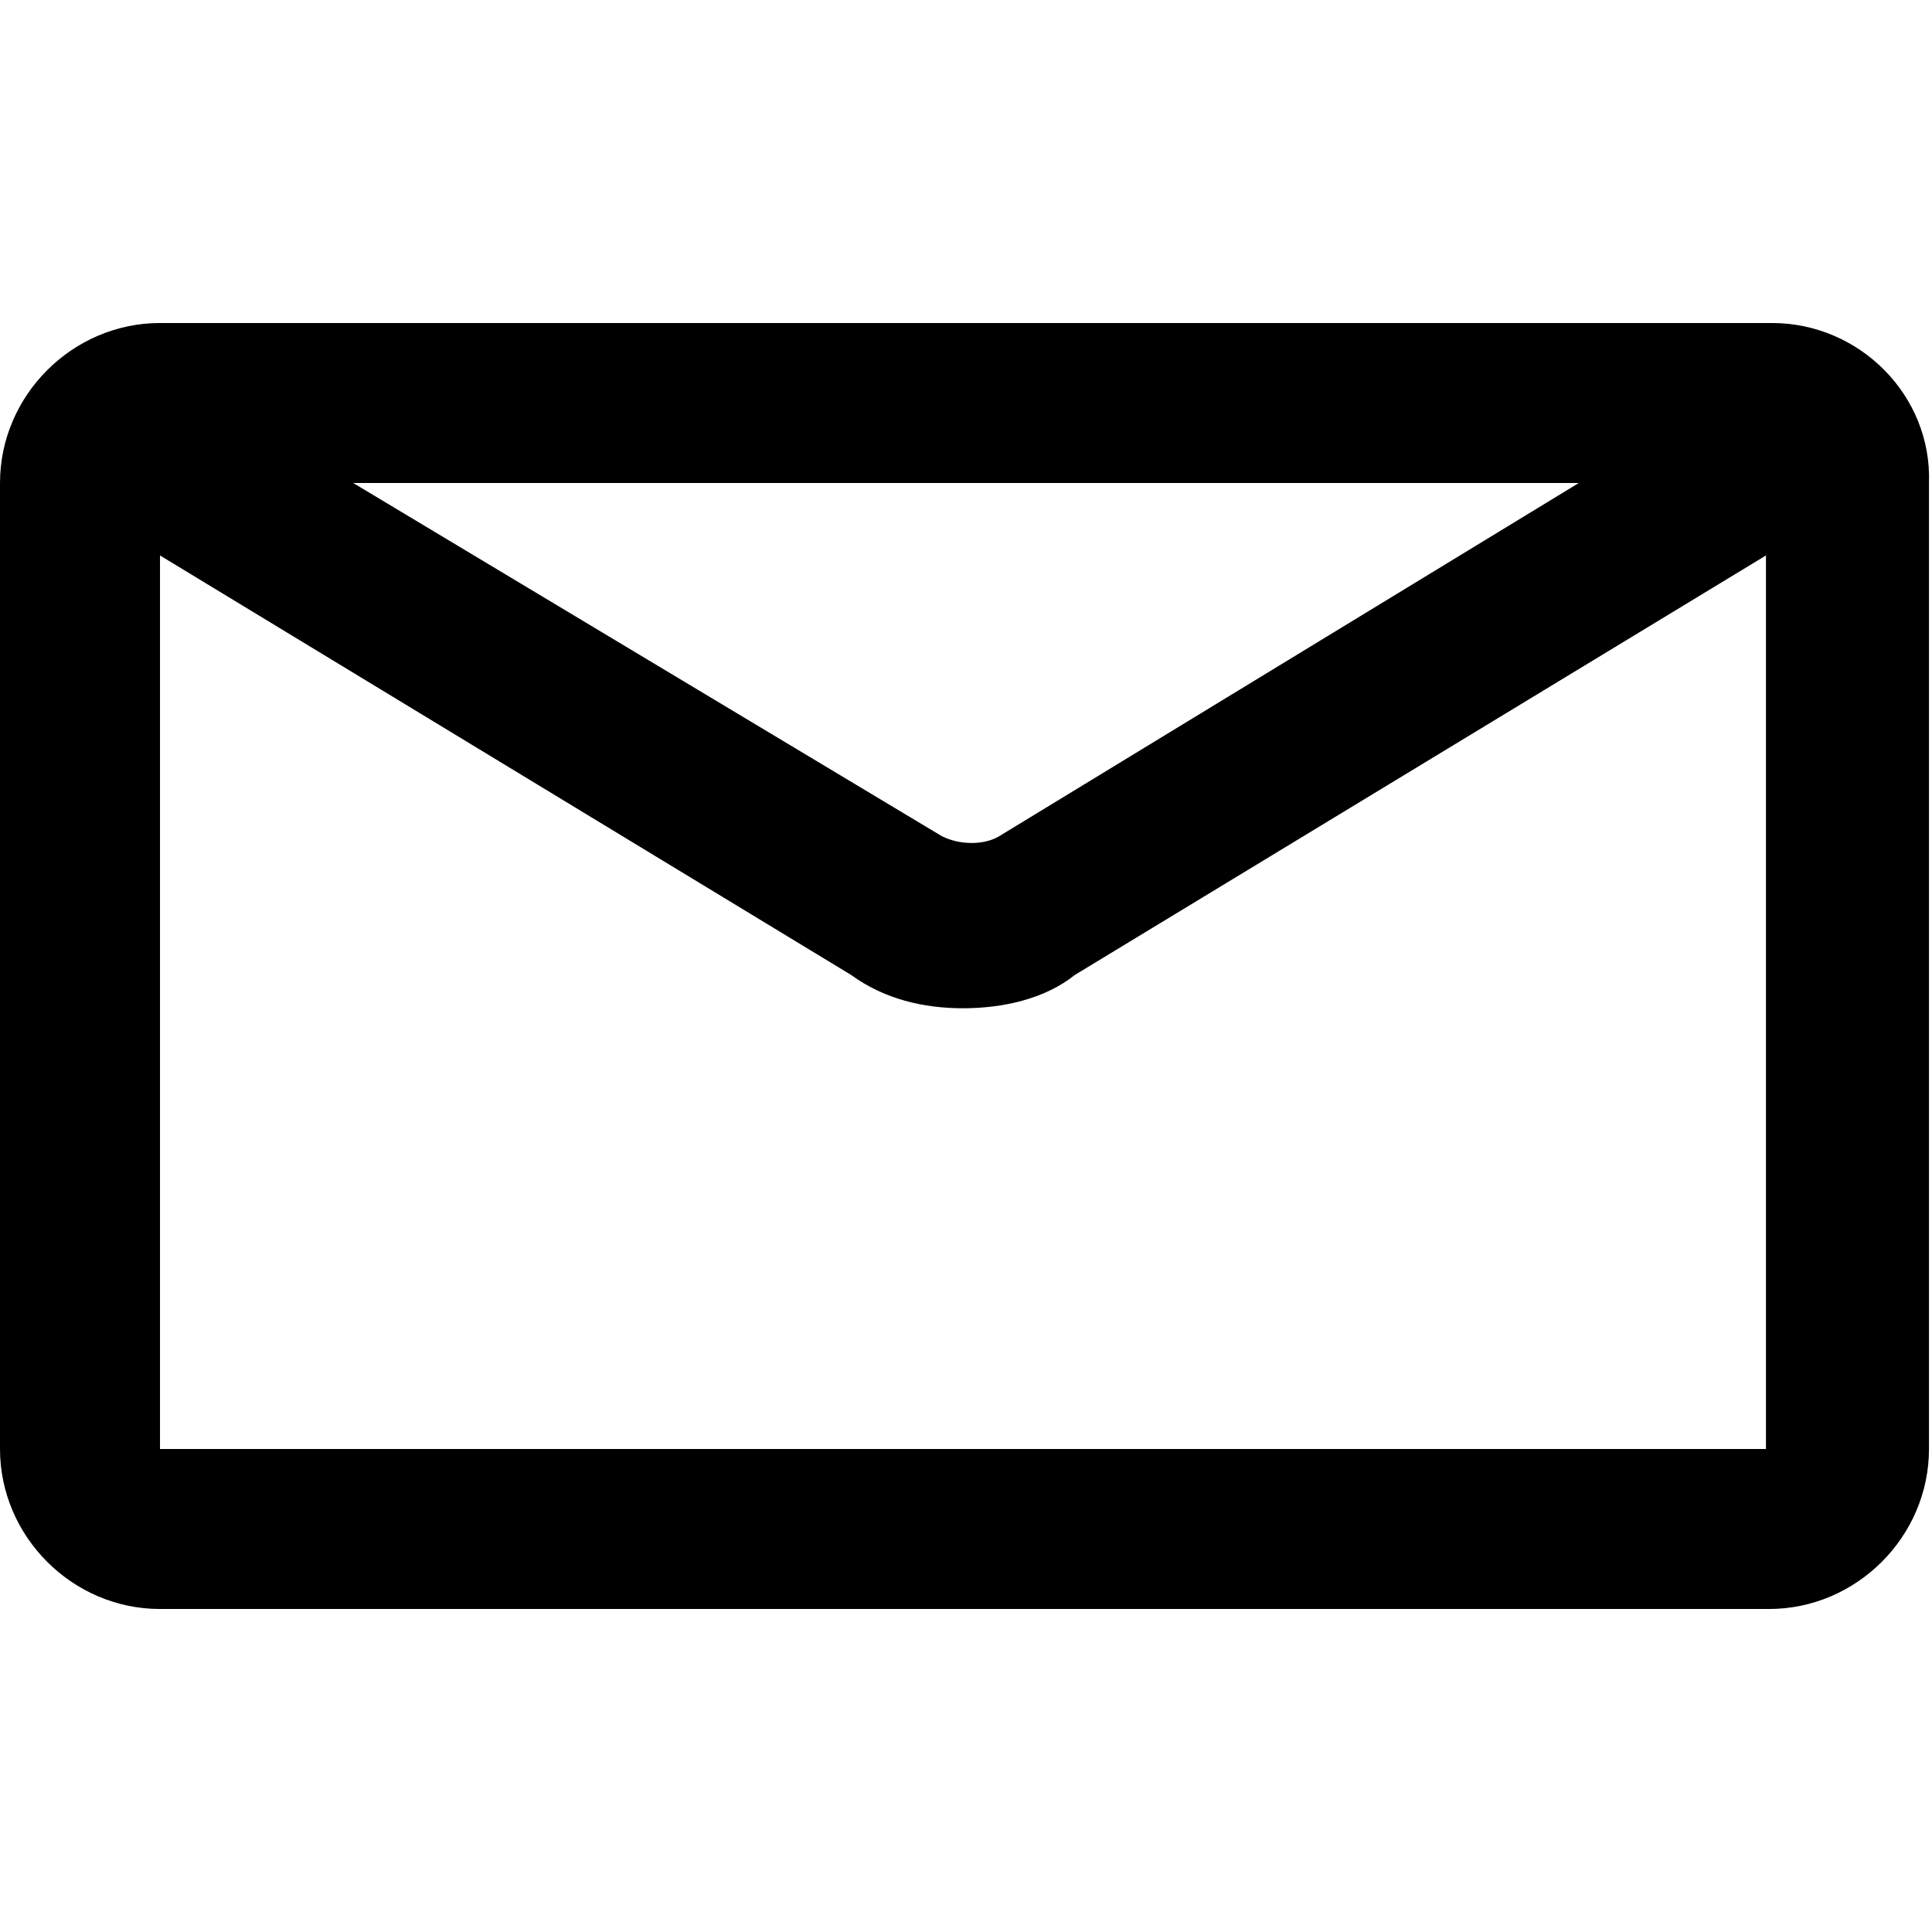
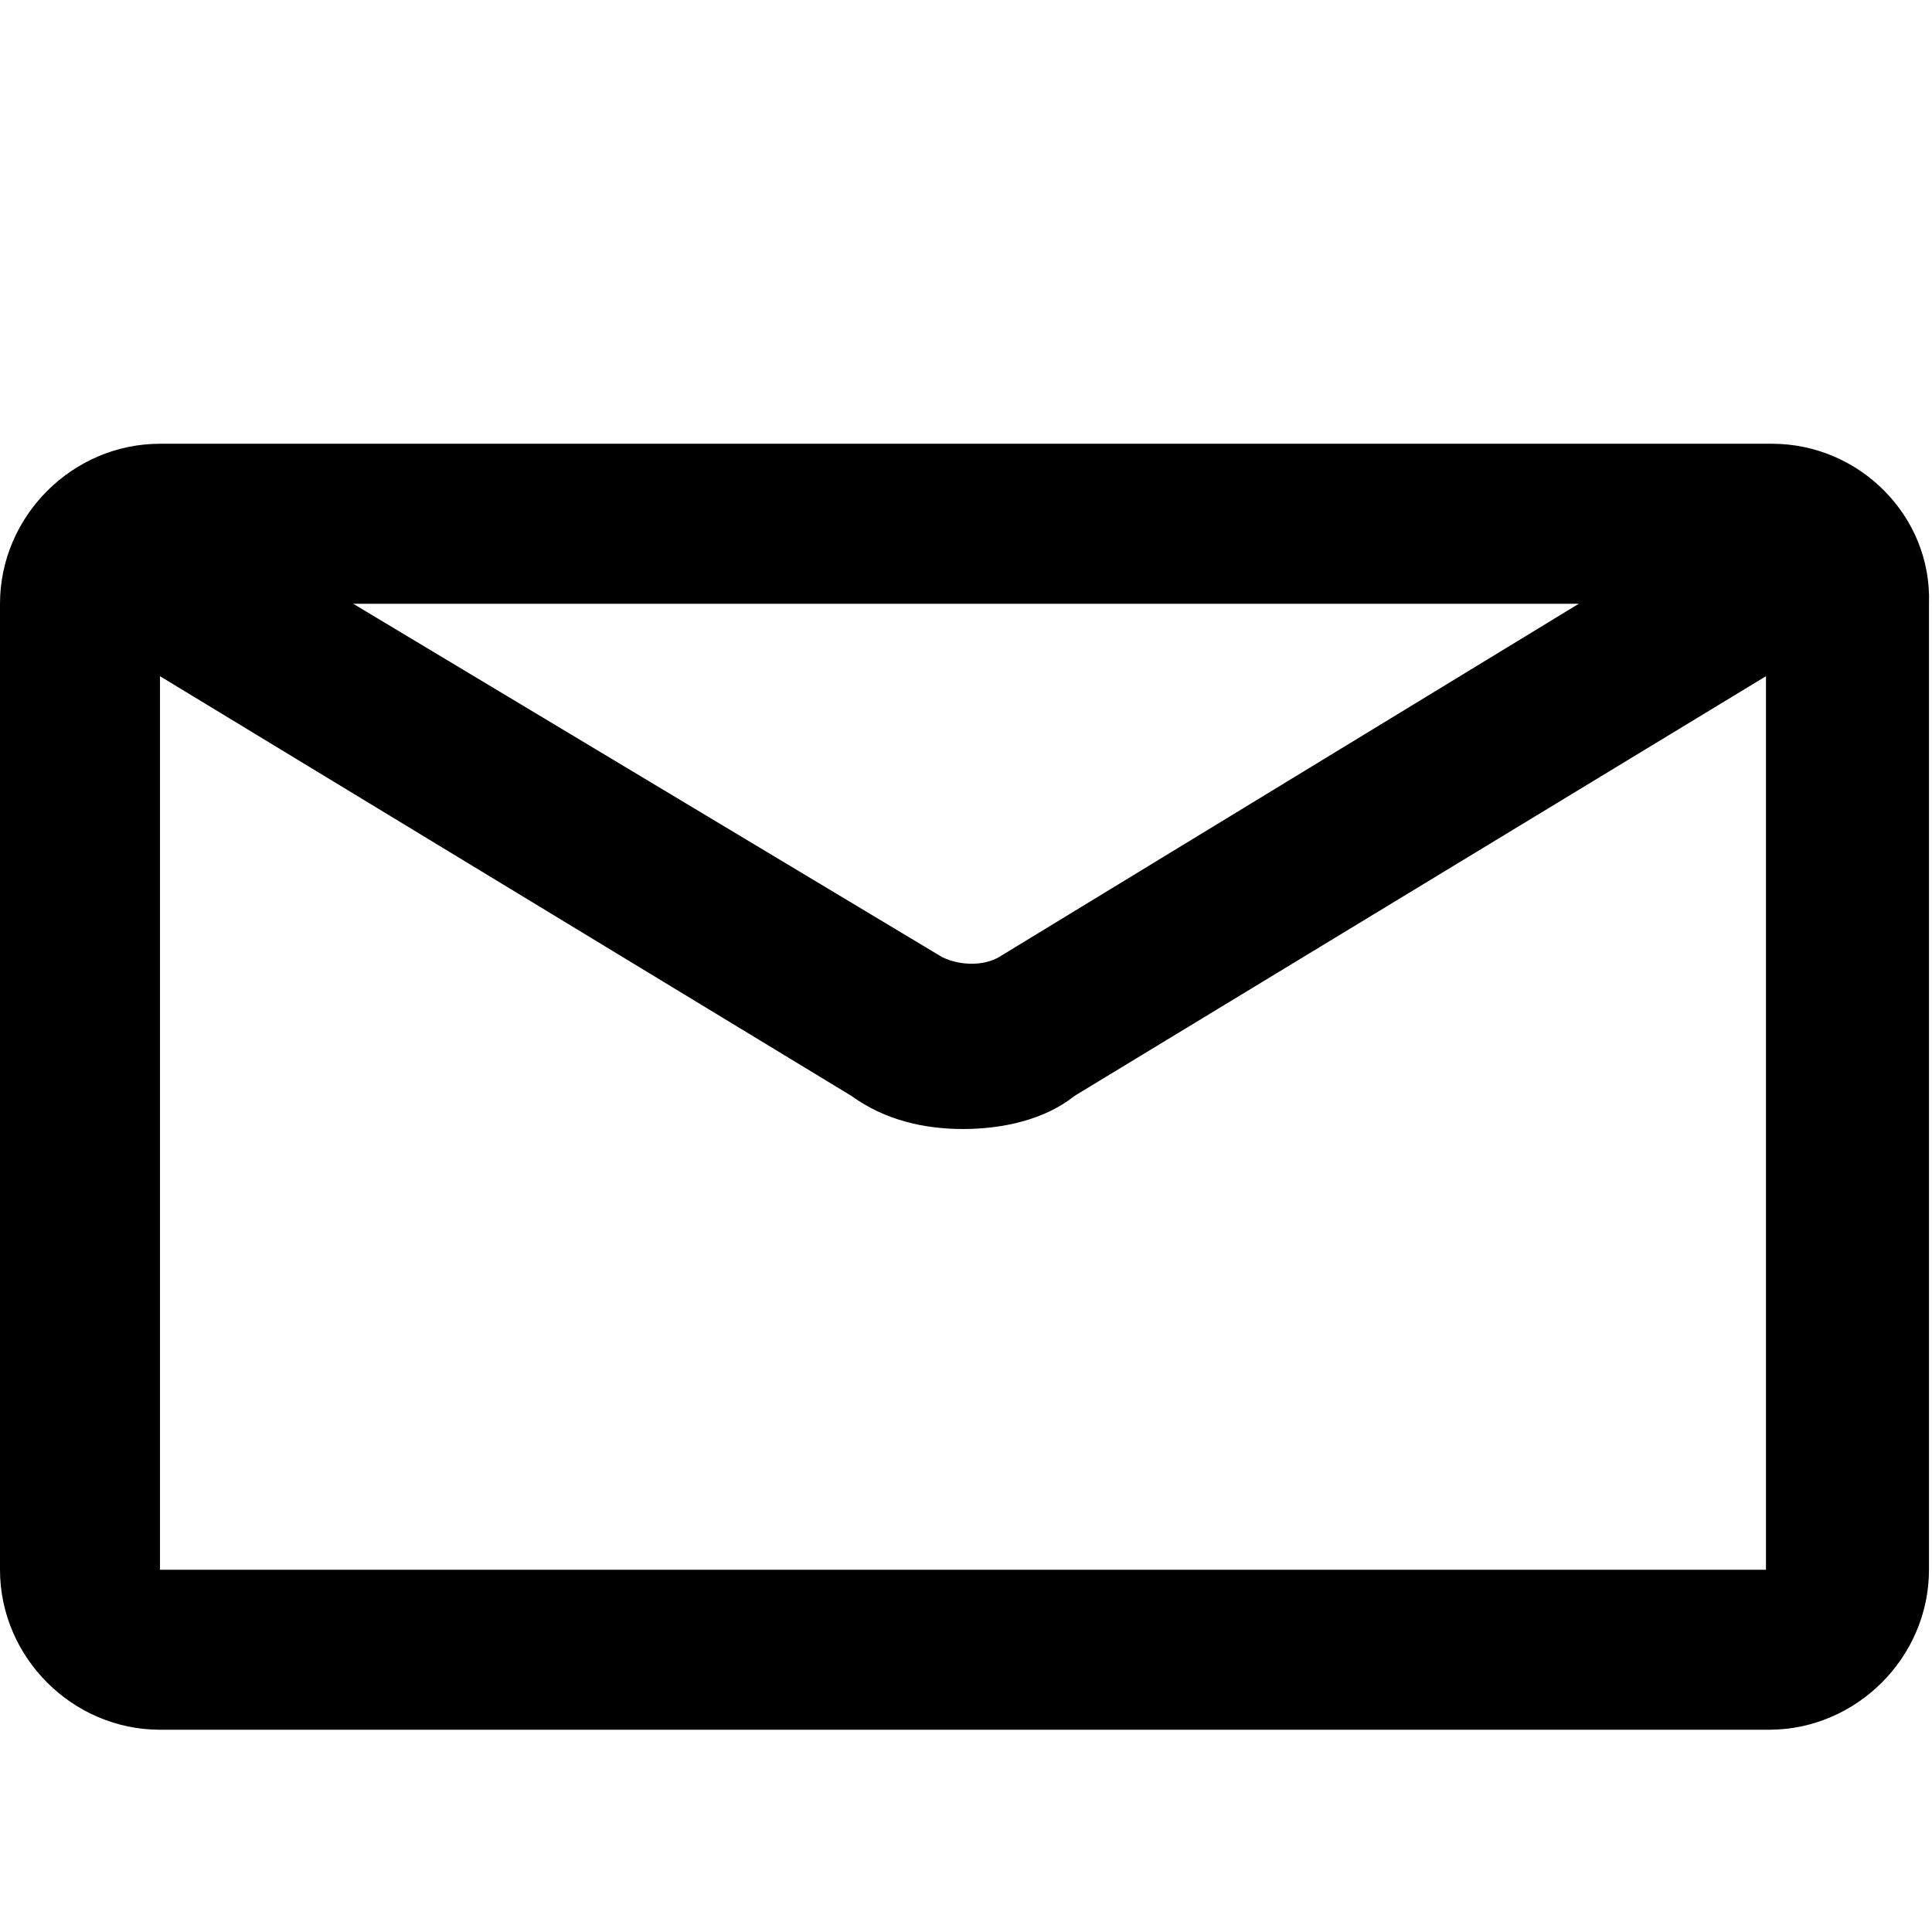
- <svg xmlns="http://www.w3.org/2000/svg" version="1.1" id="Layer_1" x="0px" y="0px" viewBox="0 0 64 64" style="enable-background:new 0 0 64 64;" xml:space="preserve">
+ <svg xmlns="http://www.w3.org/2000/svg" version="1.1" id="Layer_1" x="0px" y="0px" viewBox="0 -4 64 64" style="enable-background:new 0 0 64 64;" xml:space="preserve">
  <path d="M58.7,10.7H5.3C2.4,10.7,0,13.1,0,16v32c0,2.9,2.4,5.3,5.3,5.3h53.3c2.9,0,5.3-2.4,5.3-5.3V16C64,13.1,61.6,10.7,58.7,10.7z   M52.3,16L33.1,27.7c-0.5,0.3-1.3,0.3-1.9,0L11.7,16H52.3z M5.3,48V18.4l22.9,13.9c1.1,0.8,2.4,1.1,3.7,1.1c1.3,0,2.7-0.3,3.7-1.1  l22.9-13.9V48H5.3z" />
</svg>
